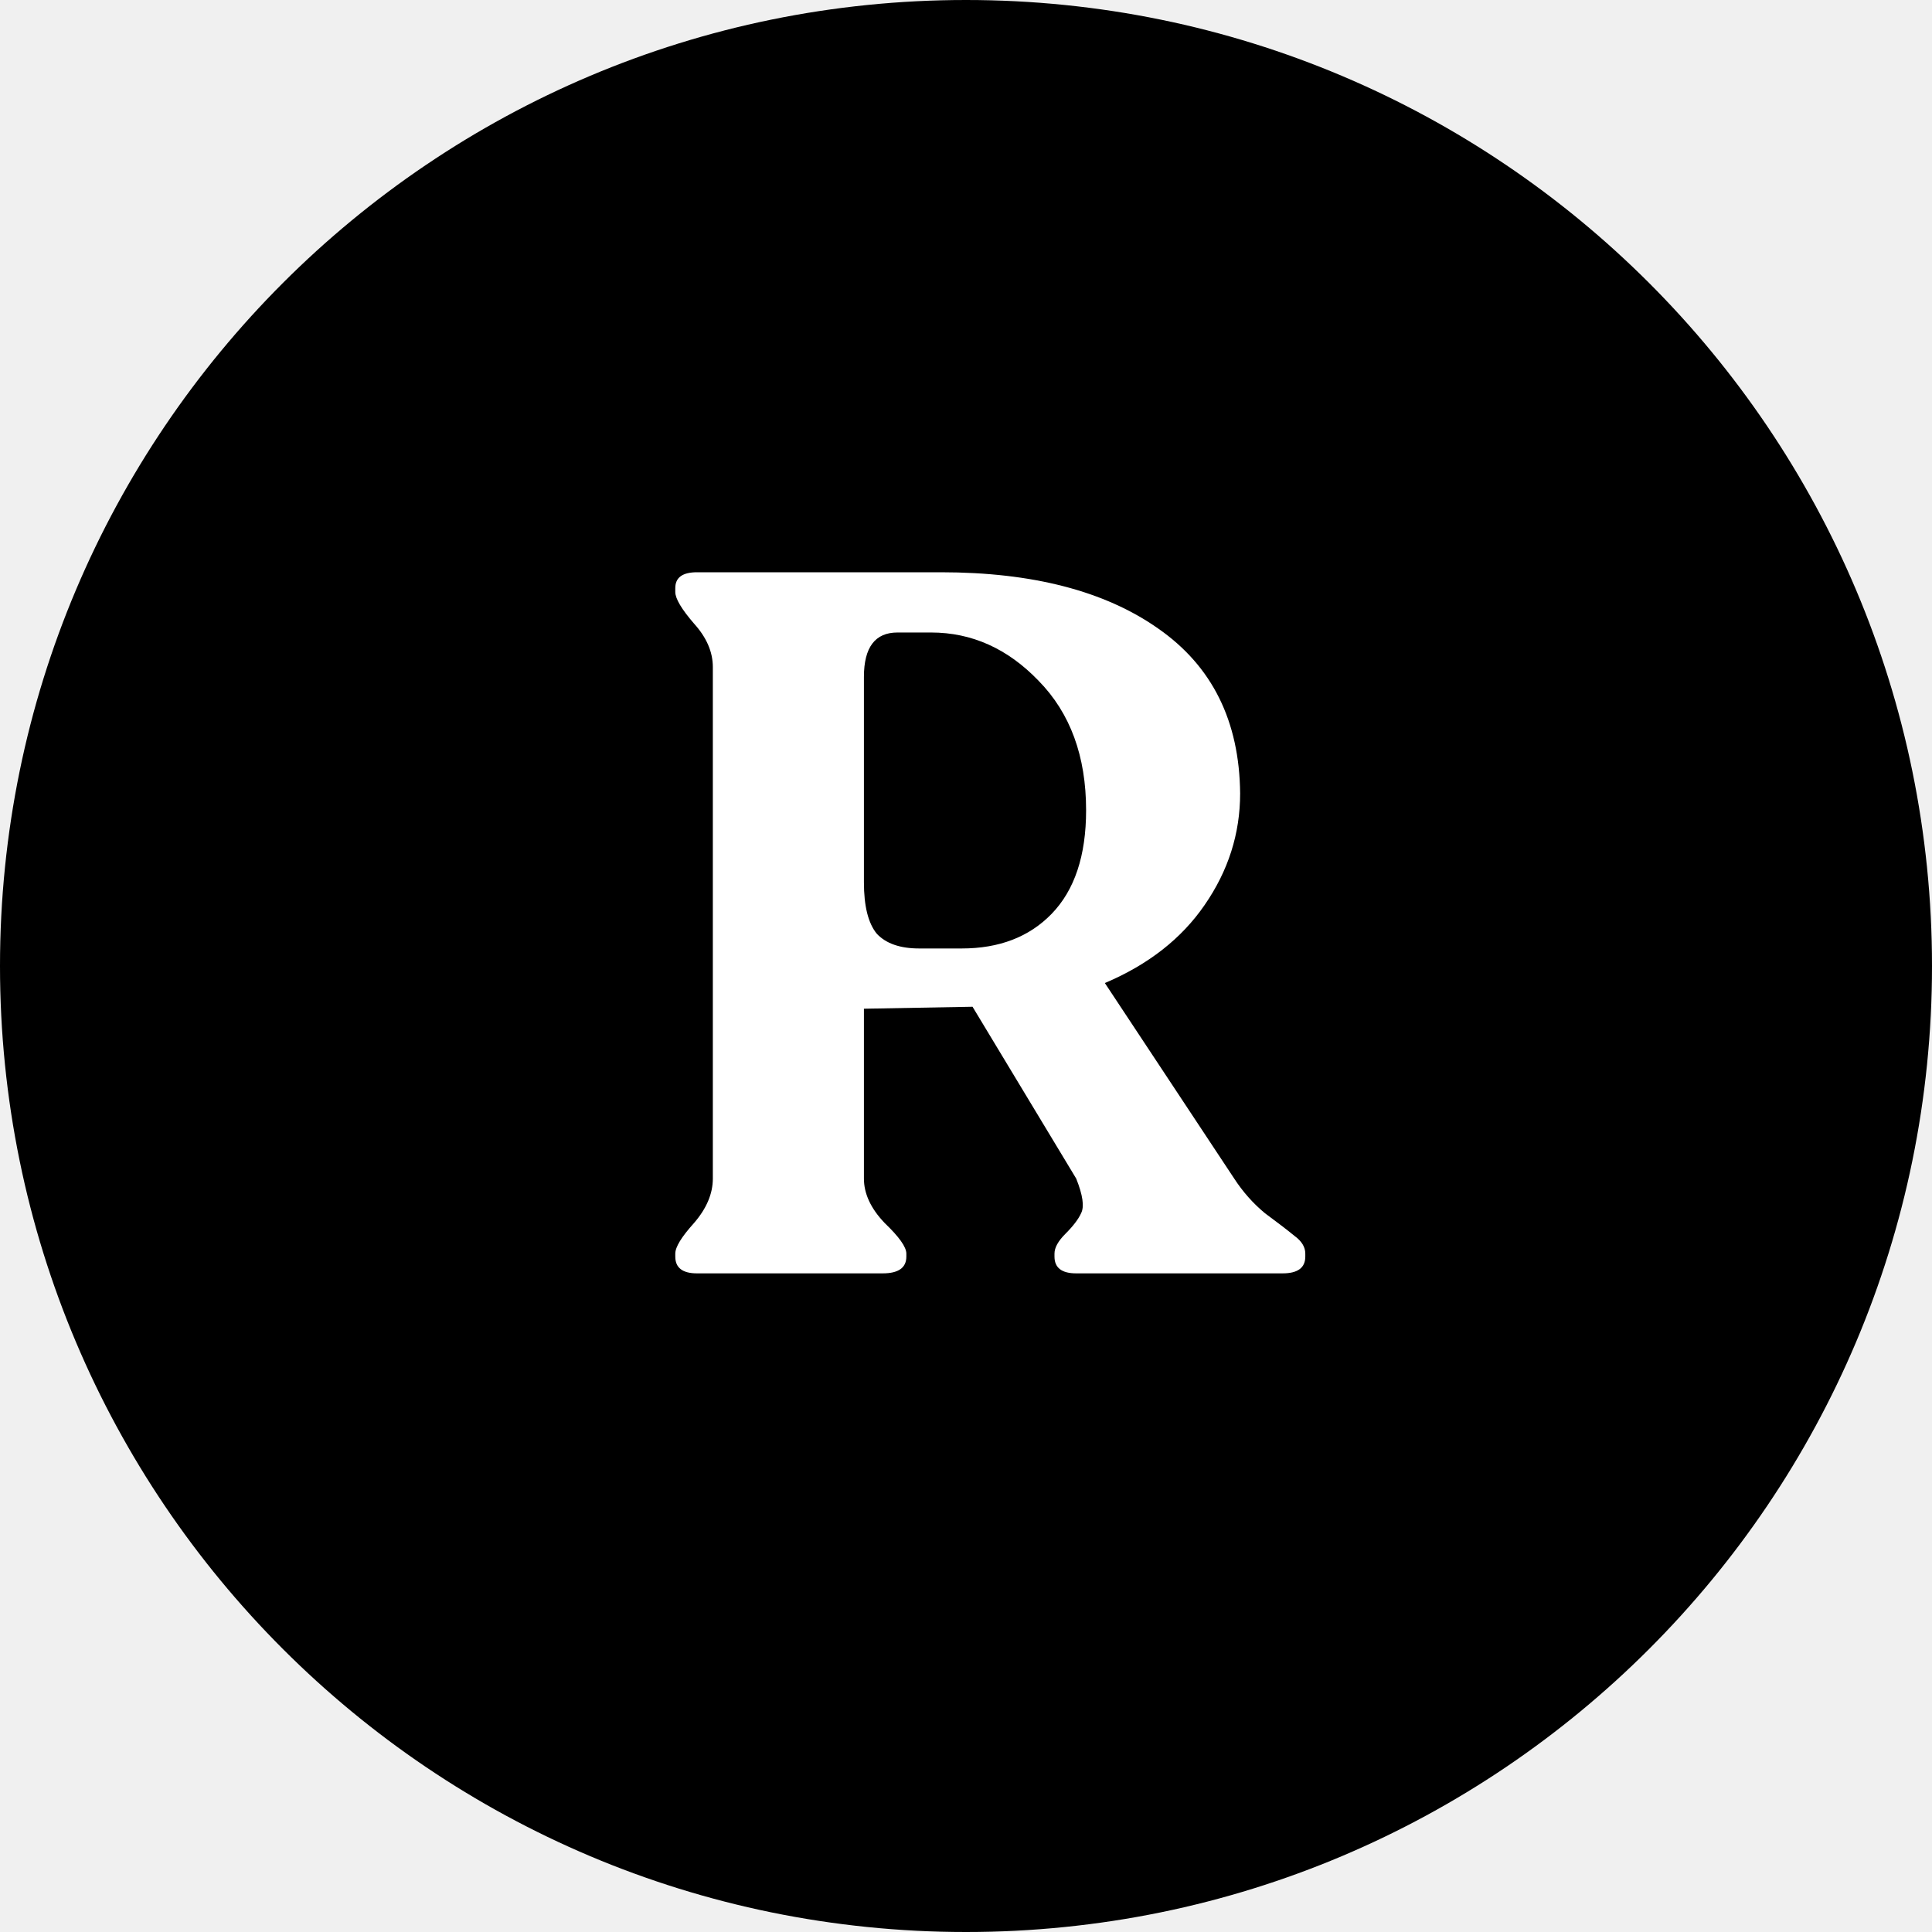
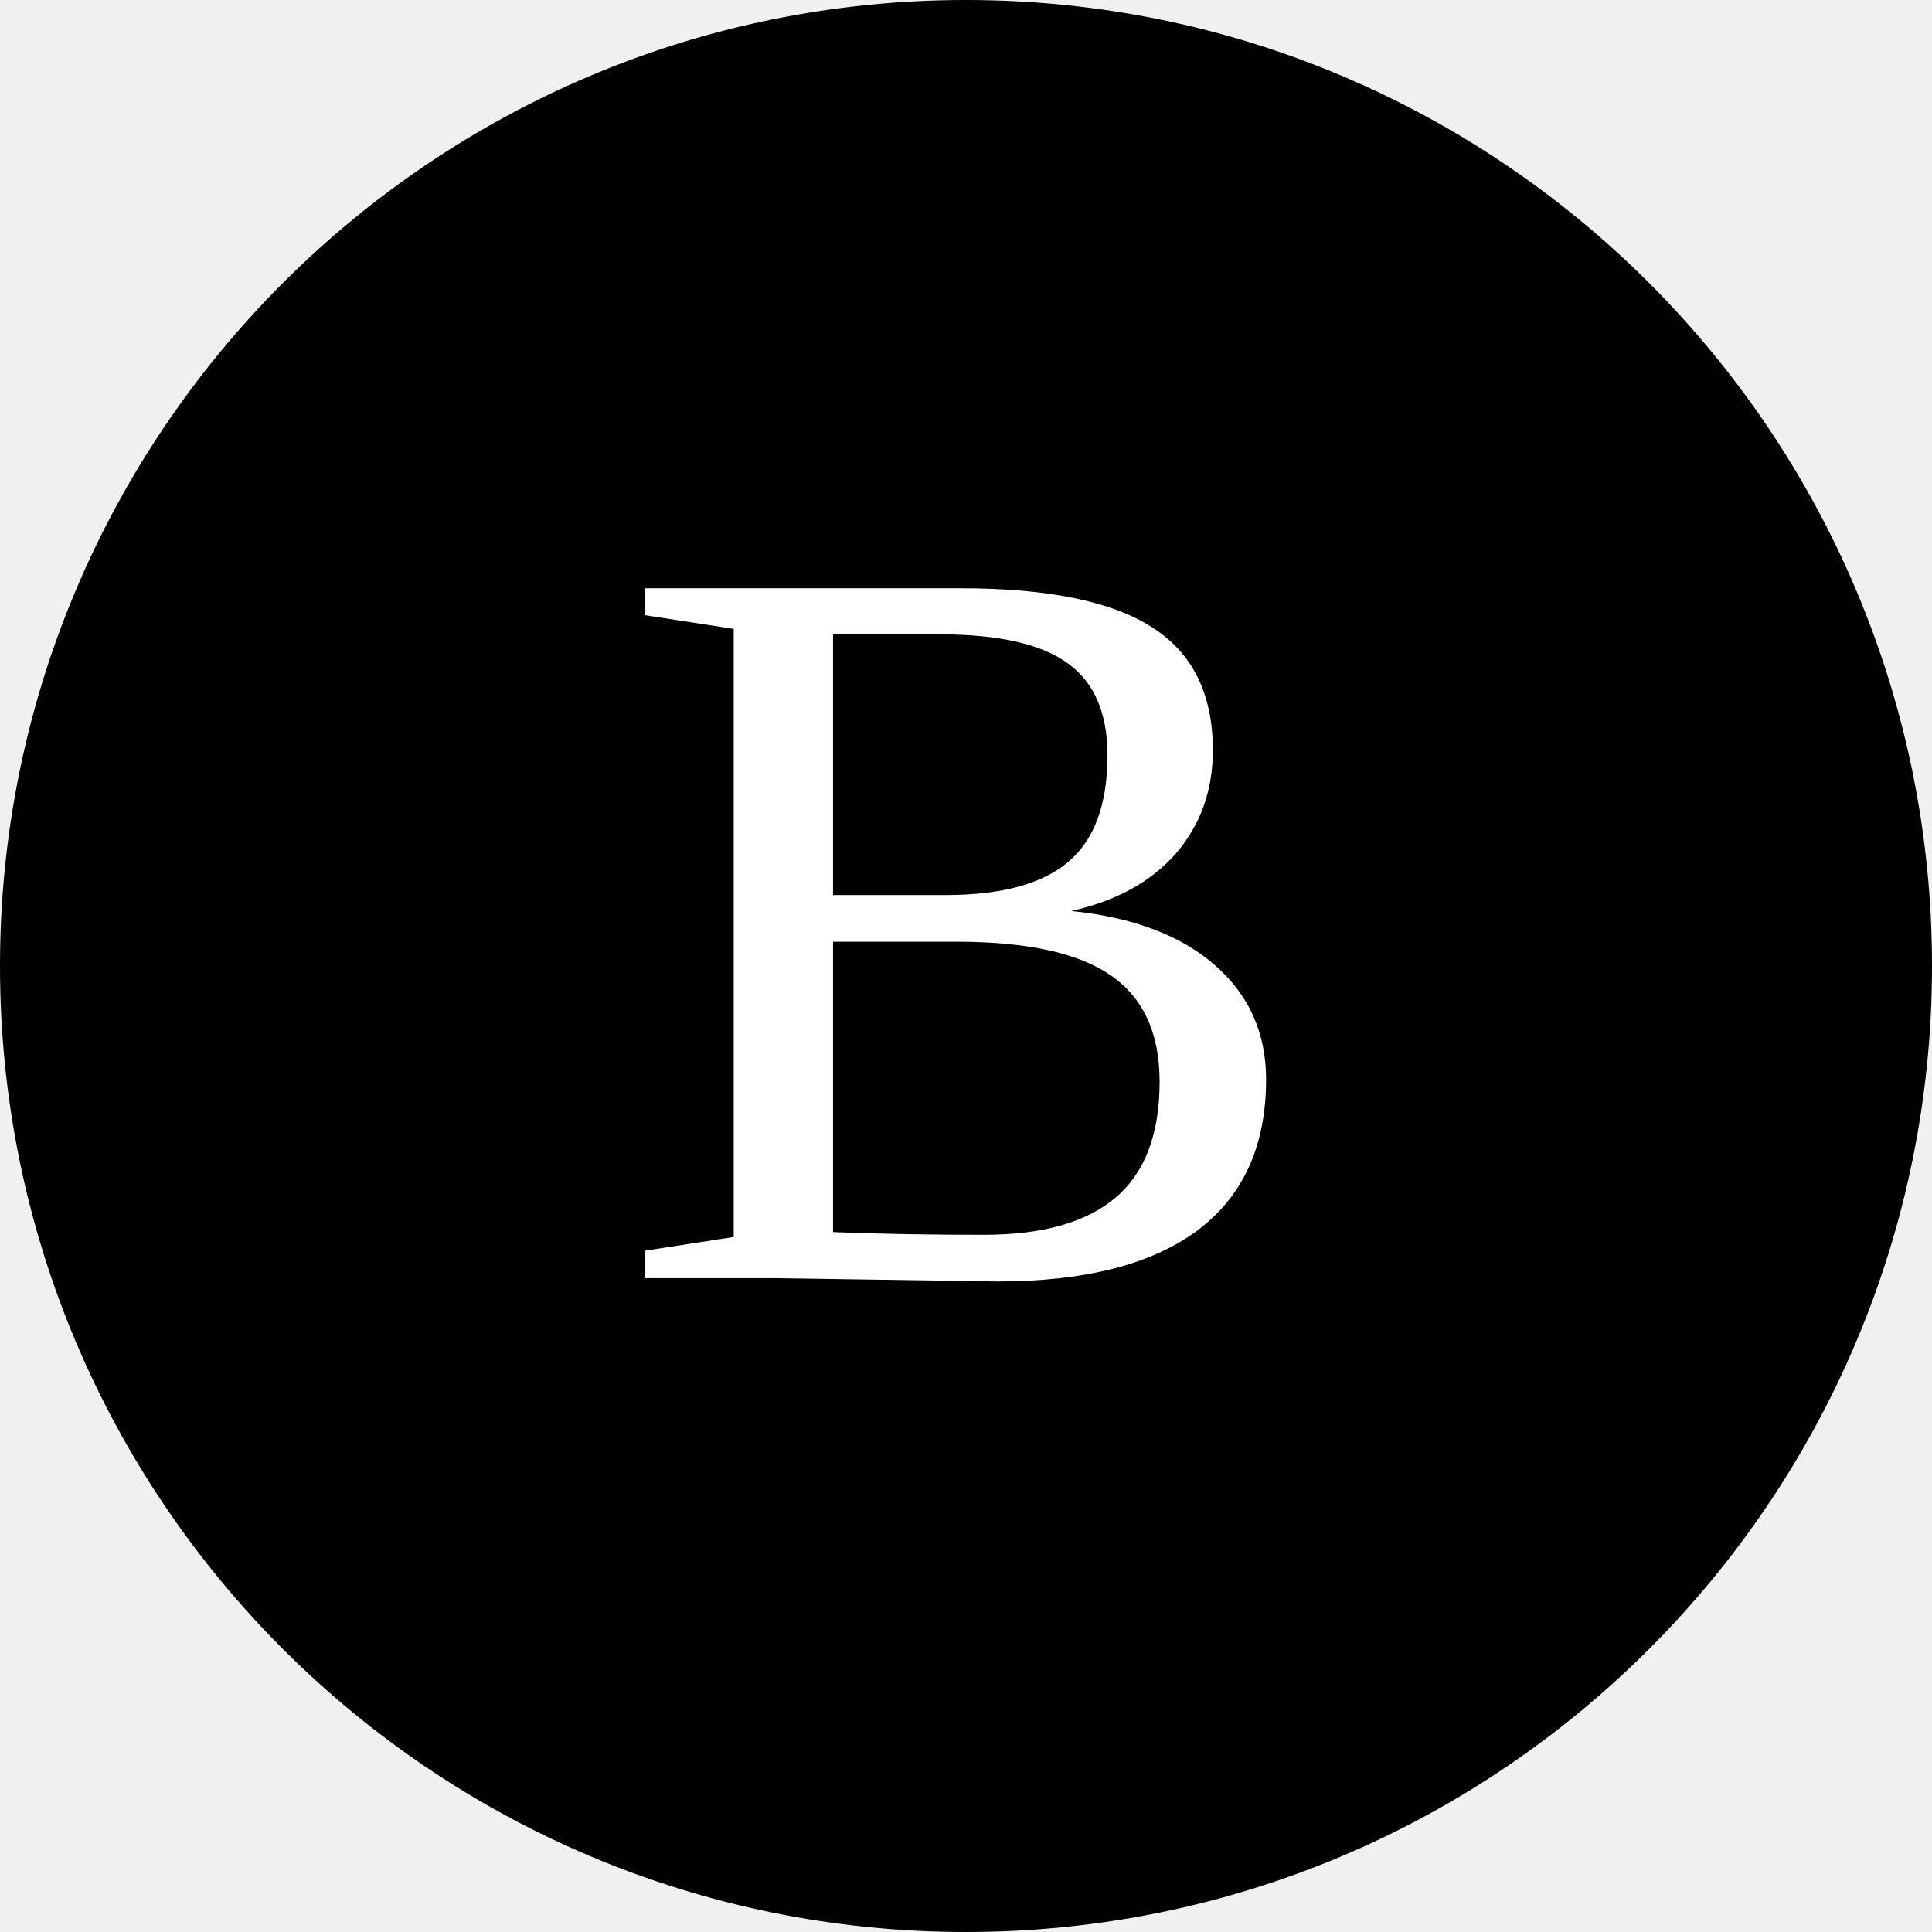
<svg xmlns="http://www.w3.org/2000/svg" width="55" height="55" viewBox="0 0 55 55" fill="none">
  <rect width="55" height="55" rx="27.5" fill="black" />
-   <path d="M35.135 33.551C35.379 33.926 35.669 34.254 36.007 34.535C36.363 34.798 36.644 35.013 36.85 35.182C37.056 35.332 37.159 35.5 37.159 35.688V35.772C37.159 36.091 36.944 36.25 36.513 36.25H30.637C30.225 36.25 30.019 36.091 30.019 35.772V35.688C30.019 35.519 30.122 35.332 30.328 35.126C30.553 34.901 30.703 34.704 30.778 34.535C30.872 34.348 30.825 34.02 30.637 33.551L27.686 28.66L24.594 28.716V33.551C24.594 33.982 24.79 34.404 25.184 34.816C25.596 35.21 25.802 35.5 25.802 35.688V35.772C25.802 36.091 25.577 36.25 25.128 36.25H19.843C19.43 36.25 19.224 36.091 19.224 35.772V35.688C19.224 35.5 19.402 35.21 19.758 34.816C20.114 34.404 20.293 33.982 20.293 33.551V18.99C20.293 18.559 20.114 18.146 19.758 17.753C19.402 17.341 19.224 17.041 19.224 16.853V16.741C19.224 16.441 19.43 16.291 19.843 16.291H26.786C29.391 16.291 31.453 16.825 32.971 17.893C34.507 18.962 35.285 20.526 35.304 22.588C35.304 23.731 34.967 24.79 34.292 25.765C33.636 26.72 32.69 27.461 31.453 27.985L35.135 33.551ZM26.168 27.001H27.377C28.445 27.001 29.297 26.674 29.935 26.018C30.591 25.343 30.919 24.359 30.919 23.066C30.919 21.529 30.469 20.302 29.569 19.383C28.688 18.465 27.667 18.006 26.505 18.006H25.549C24.912 18.006 24.594 18.428 24.594 19.271V25.118C24.594 25.793 24.715 26.28 24.959 26.58C25.221 26.861 25.624 27.001 26.168 27.001Z" fill="white" />
+   <text x="27.5" y="29.5" fill="white" text-anchor="middle" dominant-baseline="middle" font-family="Georgia, 'Times New Roman', serif" font-size="30" font-weight="400">B</text>
</svg>
